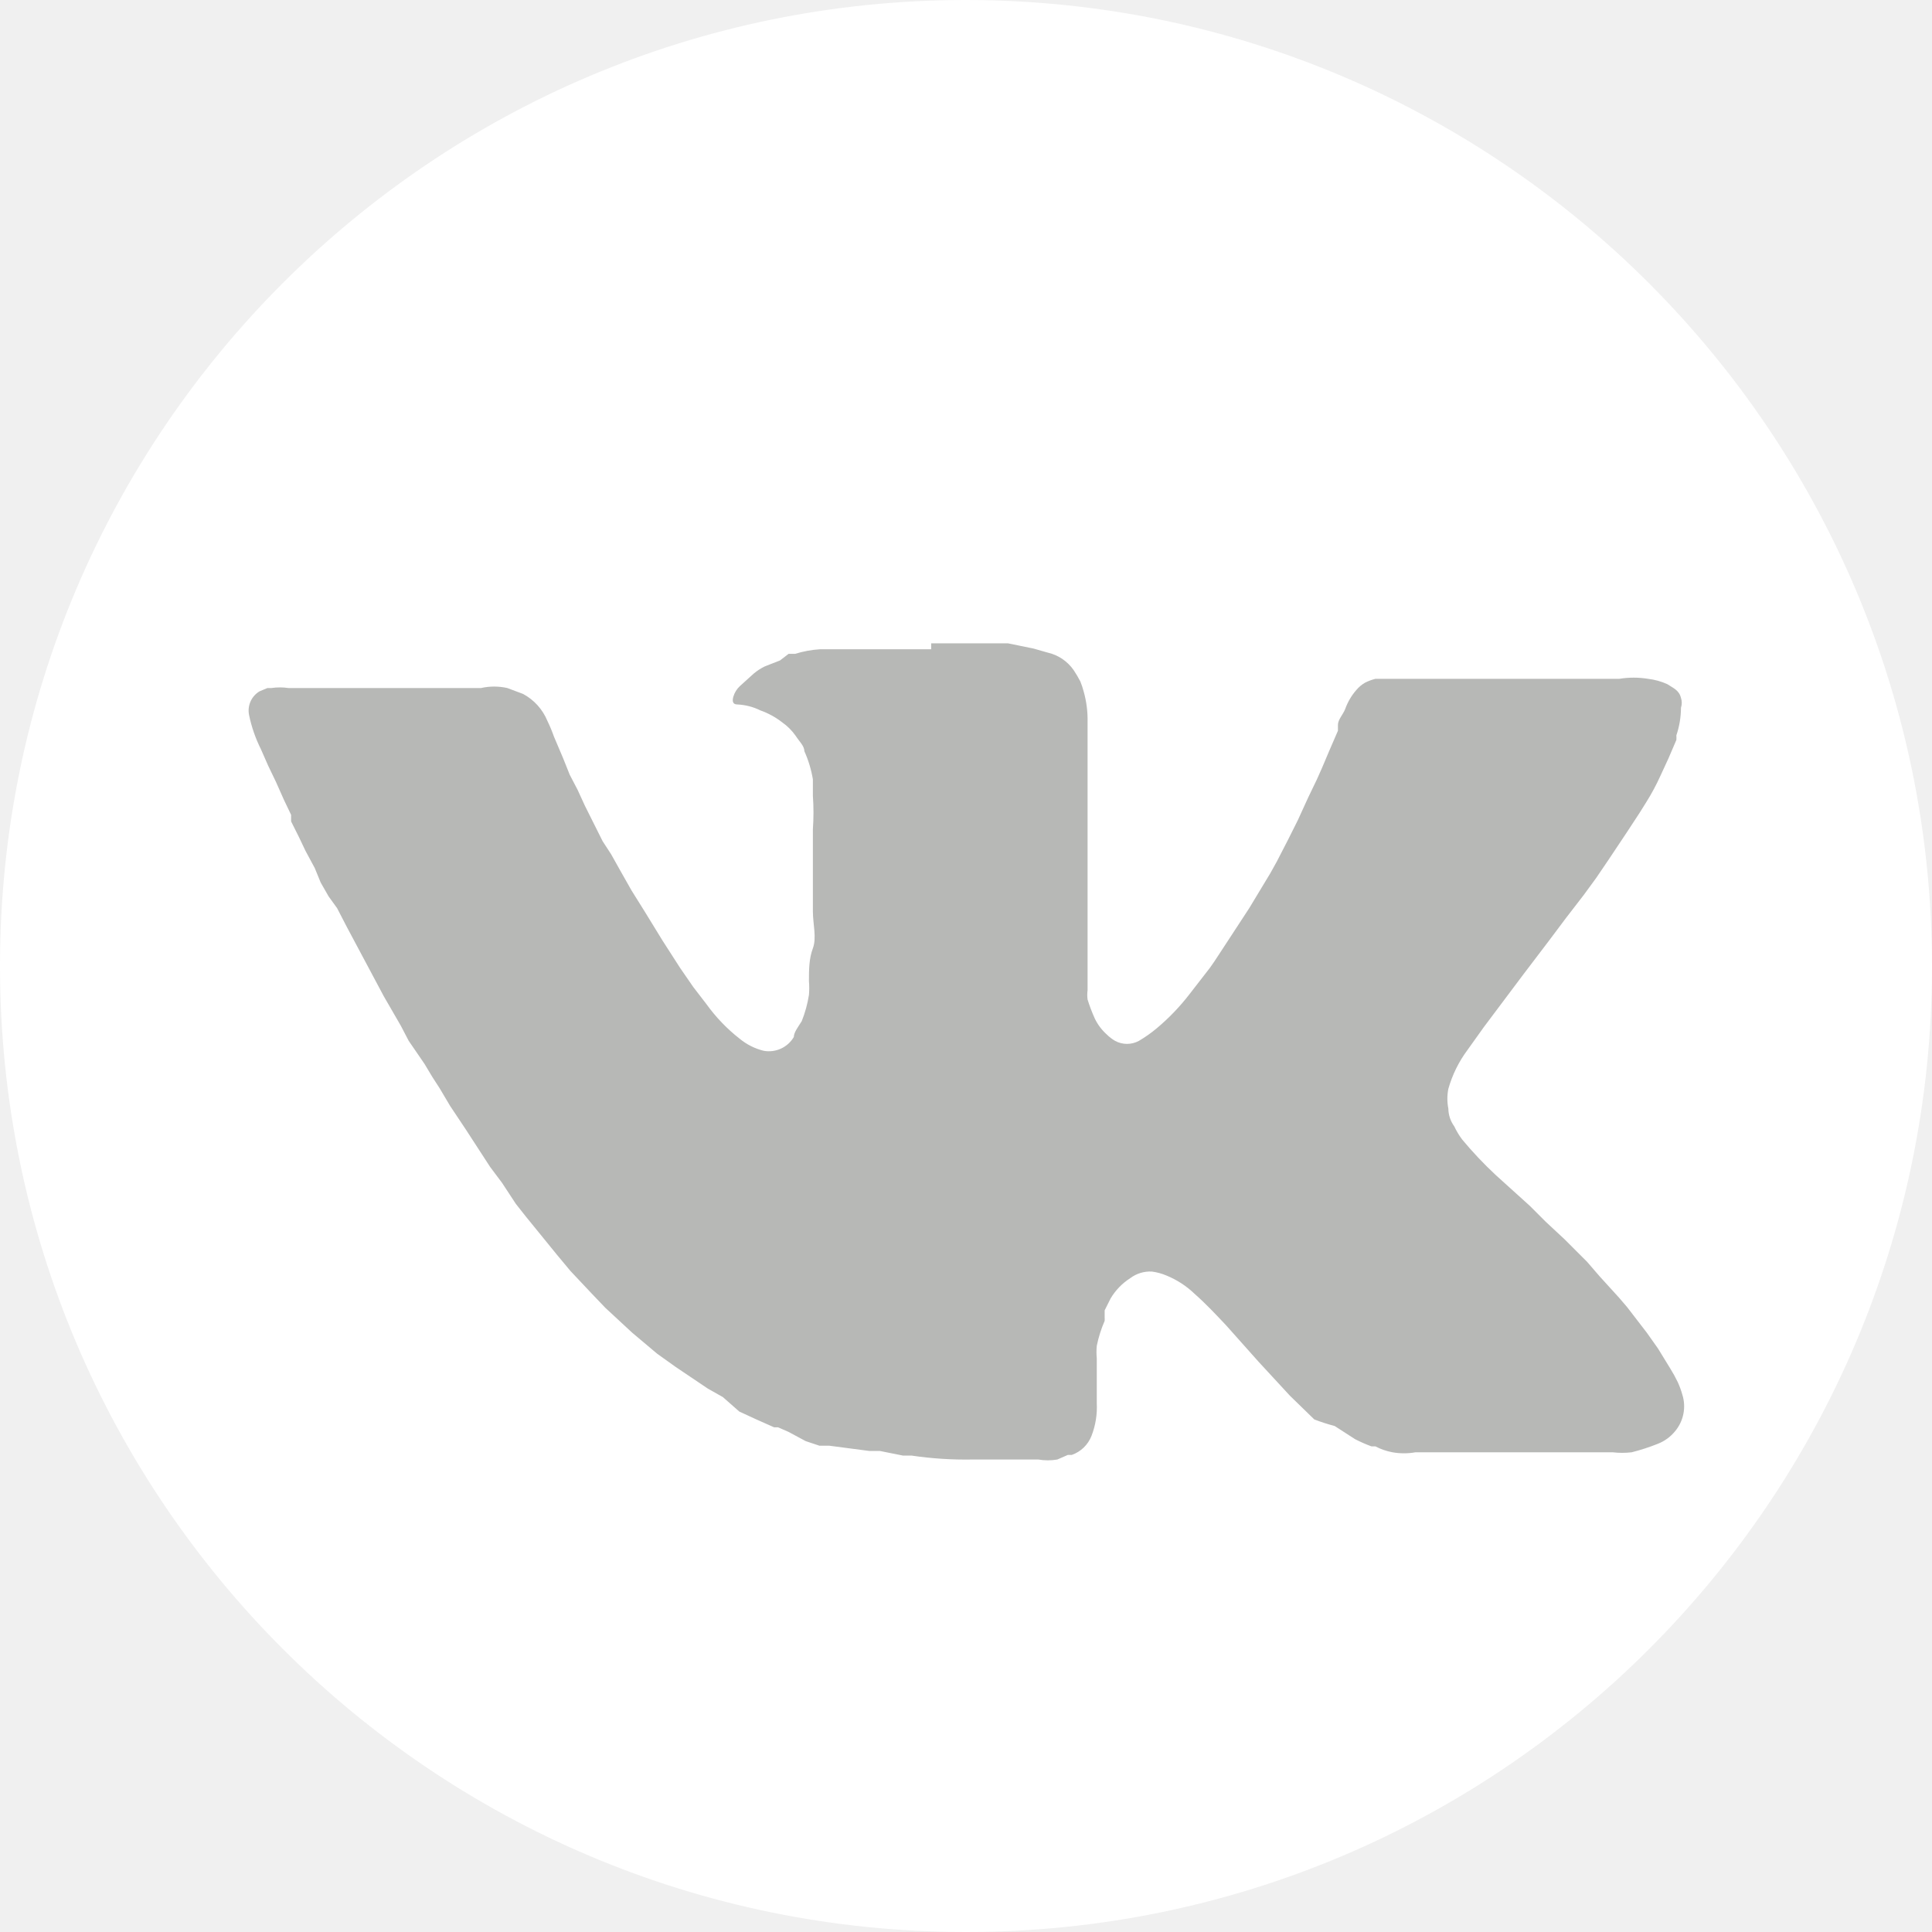
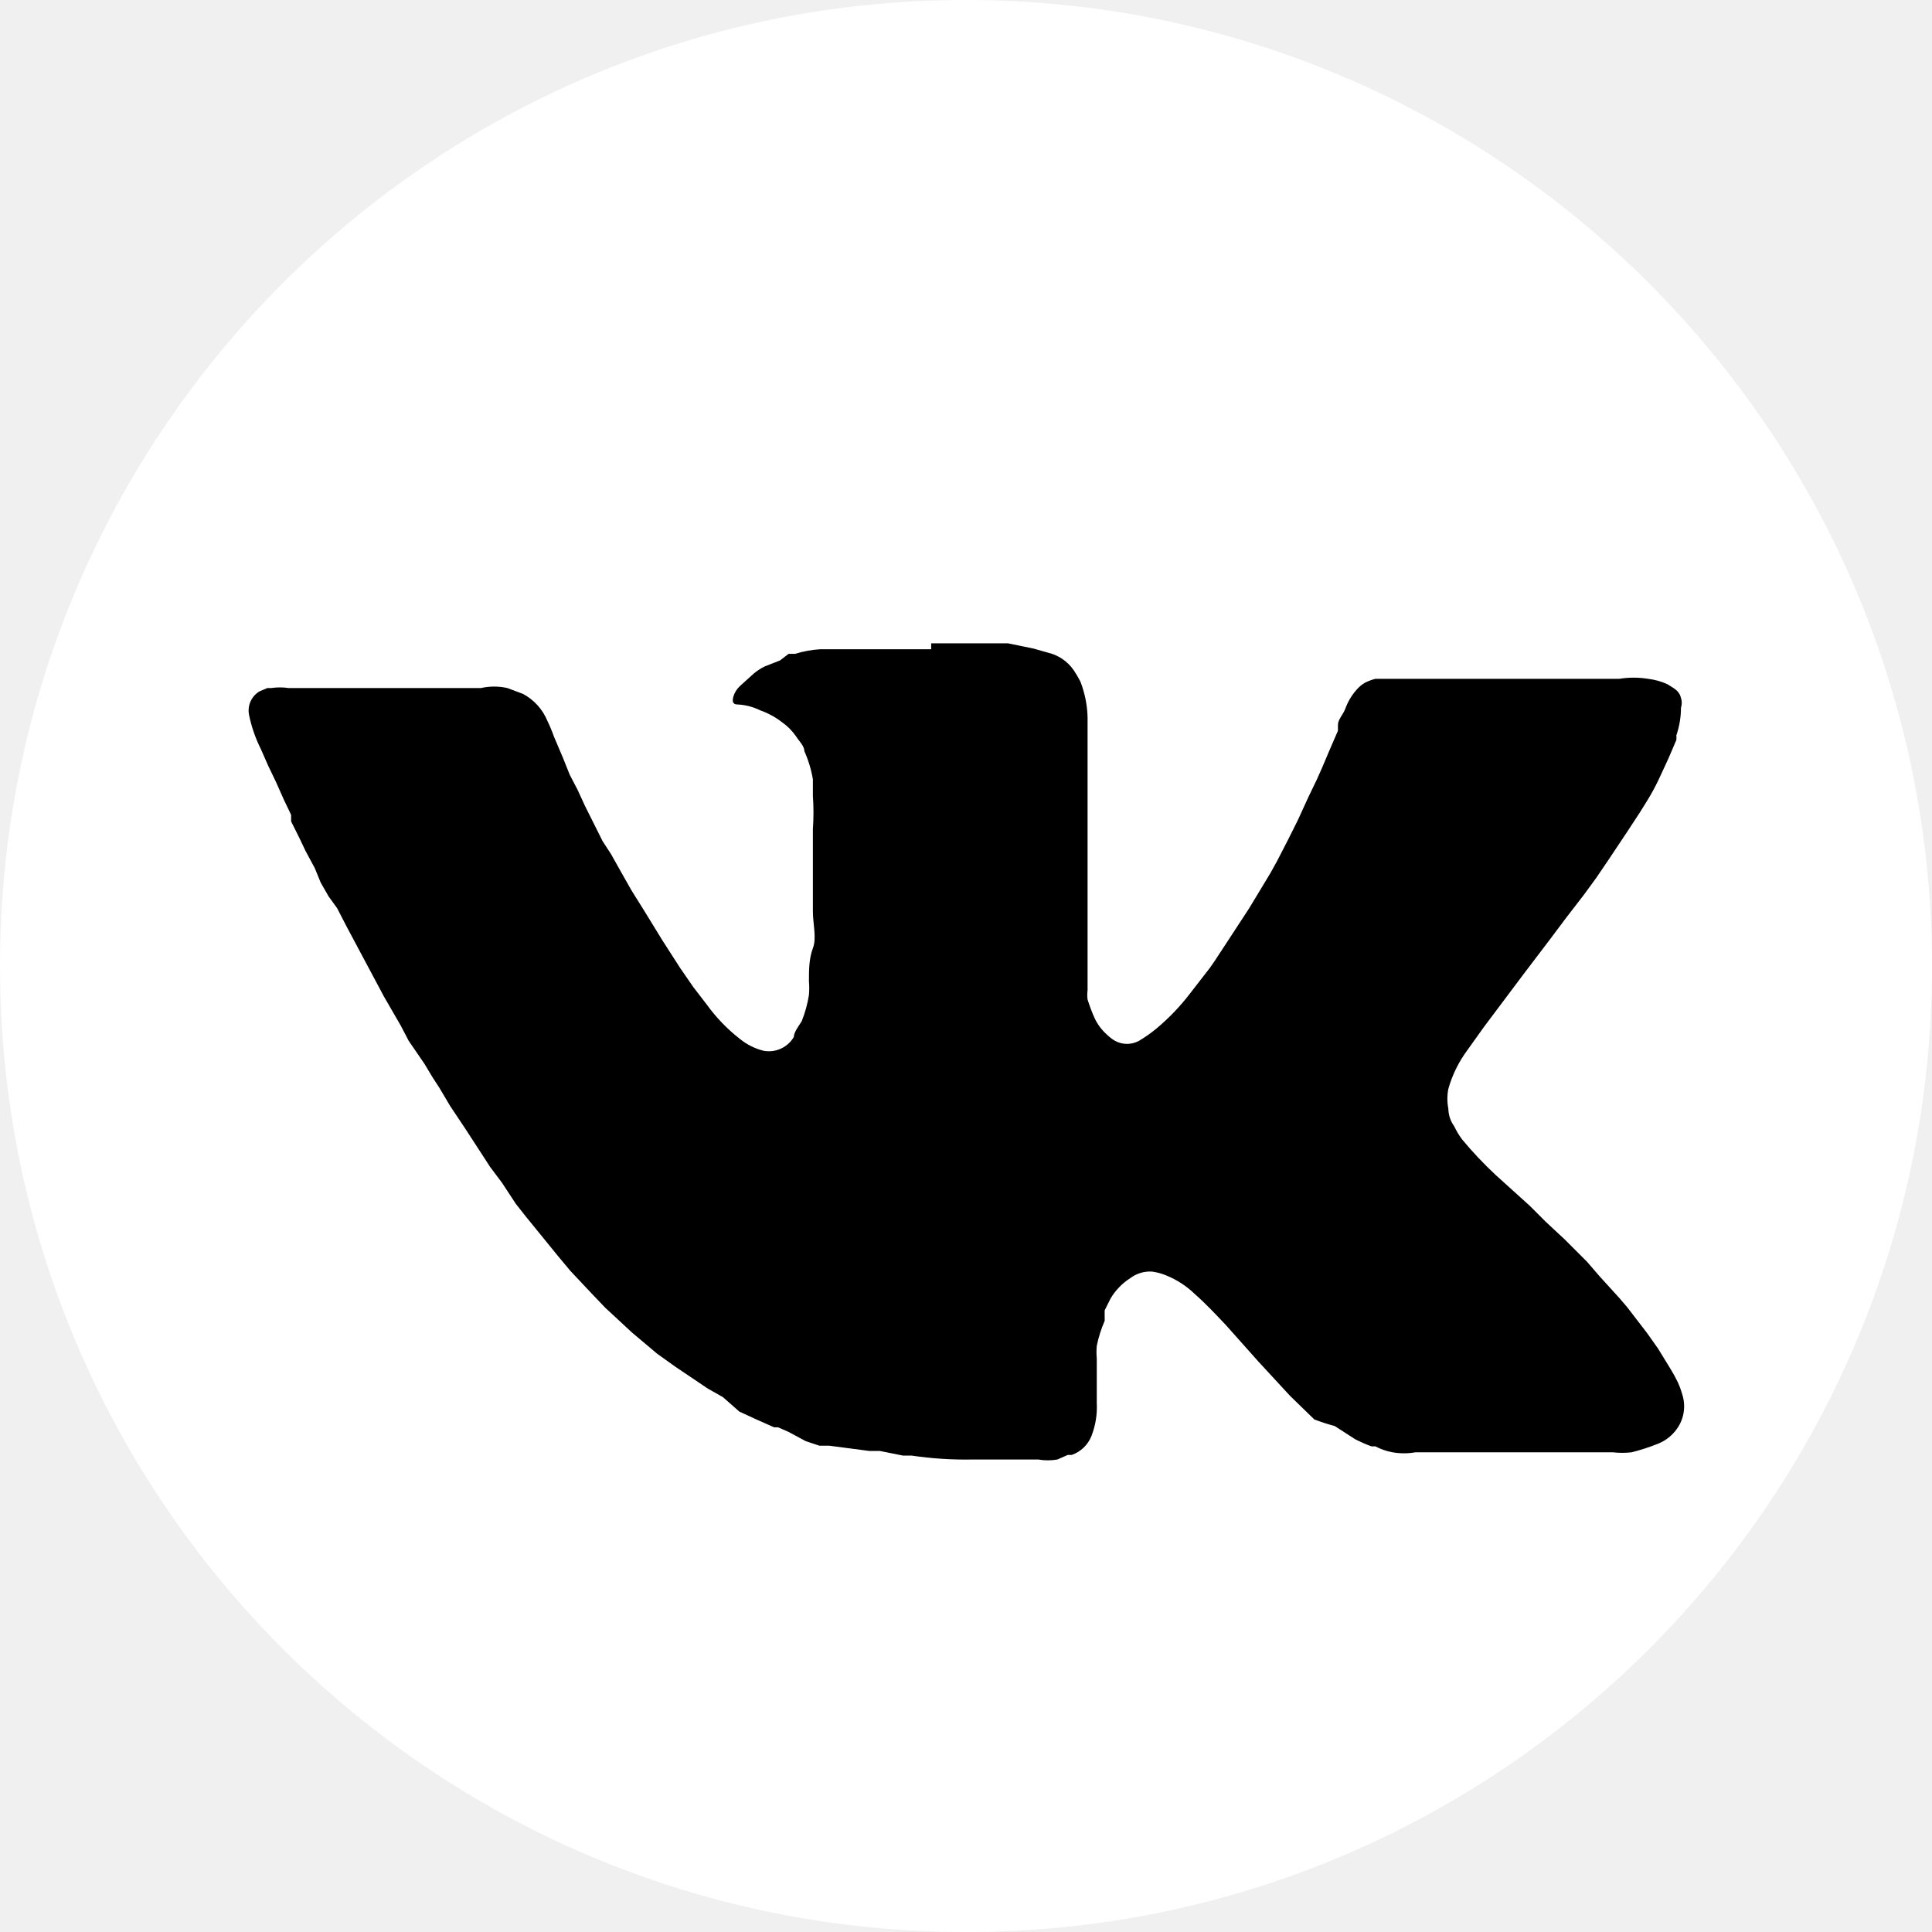
<svg xmlns="http://www.w3.org/2000/svg" viewBox="0 0 29.4 29.4">
  <path d="M29.4,14.71A14.7,14.7,0,1,1,14.7,0,14.71,14.71,0,0,1,29.4,14.71Z" style="fill:#fff;fill-rule:evenodd" />
-   <path d="M14.17,9.79h.09l.6,0,.31,0,.17,0,.39.08.21.06a.66.66,0,0,1,.4.27,1.79,1.79,0,0,1,.1.17,1.28,1.28,0,0,1,.05.15,1.59,1.59,0,0,1,.06.47c0,.25,0,.5,0,.75s0,.37,0,.56,0,.54,0,.82,0,.66,0,1,0,.41,0,.62,0,.22,0,.33a.52.52,0,0,0,0,.14,2.59,2.59,0,0,0,.11.29.78.78,0,0,0,.18.24.63.63,0,0,0,.13.1.38.38,0,0,0,.36,0,2,2,0,0,0,.27-.19,3.33,3.33,0,0,0,.5-.52l.31-.4.07-.1.19-.29.34-.52.32-.53.1-.18.17-.33.15-.3.16-.35.13-.27.08-.18.11-.26.13-.3,0-.09c0-.08.08-.16.11-.24a.9.9,0,0,1,.17-.29.5.5,0,0,1,.13-.11.75.75,0,0,1,.16-.06l.07,0h3.64a1.36,1.36,0,0,1,.44,0,1,1,0,0,1,.29.08c.09.06.18.09.21.21h0a.24.24,0,0,1,0,.15,1.32,1.32,0,0,1-.07.42.52.52,0,0,1,0,.07l-.12.28-.12.26a3.34,3.34,0,0,1-.22.41l-.1.16-.19.29-.28.42-.19.28-.19.26-.27.35-.27.36-.38.5-.3.4-.3.4-.25.35a1.81,1.81,0,0,0-.29.59.77.77,0,0,0,0,.3.47.47,0,0,0,.09.27l0,0a1.16,1.16,0,0,0,.12.2,5.88,5.88,0,0,0,.51.54l.52.47.08.08.16.16.29.27.18.18.16.16.19.22.3.33.12.14.3.39.17.24.19.31a2.19,2.19,0,0,1,.11.2,1.28,1.28,0,0,1,.07.19.59.59,0,0,1-.11.56.64.64,0,0,1-.26.19,3.14,3.14,0,0,1-.4.13,1.24,1.24,0,0,1-.29,0h-3a1,1,0,0,1-.35,0,.91.91,0,0,1-.26-.09l-.06,0a2.2,2.2,0,0,1-.25-.11l-.31-.2A2.92,2.92,0,0,1,20,21.6l-.37-.36-.48-.52-.49-.55c-.16-.17-.31-.33-.48-.48a1.36,1.36,0,0,0-.43-.28.85.85,0,0,0-.22-.06.5.5,0,0,0-.33.1.93.93,0,0,0-.3.31l-.09.18,0,.11a.35.35,0,0,1,0,.05,1.91,1.91,0,0,0-.12.38,1,1,0,0,0,0,.19c0,.09,0,.19,0,.28s0,.26,0,.4a1.21,1.21,0,0,1-.08.5.5.5,0,0,1-.3.29l-.06,0-.16.07a.85.85,0,0,1-.29,0h-1a5.64,5.64,0,0,1-.93-.06l-.13,0-.35-.07-.16,0L12.62,22l-.15,0-.21-.07L12,21.79l-.16-.07-.06,0-.27-.12-.26-.12L11,21.26l-.23-.13-.49-.33L10,20.6l-.38-.32-.41-.38L9,19.68l-.32-.34-.2-.24L8,18.51l-.15-.19L7.64,18l-.18-.24-.37-.57-.24-.36-.16-.27-.11-.17-.12-.2L6.33,16l-.11-.16-.12-.23-.26-.45-.32-.6-.24-.45-.15-.29L5,13.64l-.12-.21h0l-.09-.22,0,0-.14-.26-.1-.21-.12-.24,0-.1-.11-.23-.12-.27-.12-.25-.11-.25a2.12,2.12,0,0,1-.18-.52.34.34,0,0,1,.16-.36l0,0,.12-.05h.06a.89.89,0,0,1,.26,0H7.32a.91.91,0,0,1,.4,0l.24.09a.82.82,0,0,1,.37.41,2.34,2.34,0,0,1,.1.24l0,0,.14.33.1.25.12.23.11.24.15.3.12.24v0L9.3,13l.14.25.17.3.2.32.27.44.27.42.2.29.2.26a2.58,2.58,0,0,0,.51.53.92.92,0,0,0,.36.18.44.44,0,0,0,.46-.21c0-.07.07-.16.12-.24a1.85,1.85,0,0,0,.11-.4,1.25,1.25,0,0,0,0-.21c0-.17,0-.34.06-.5s0-.37,0-.56,0-.5,0-.75,0-.33,0-.5a3.61,3.61,0,0,0,0-.51c0-.08,0-.17,0-.25a1.75,1.75,0,0,0-.13-.43c0-.08-.08-.15-.13-.23a.85.85,0,0,0-.21-.21,1.19,1.19,0,0,0-.33-.18.88.88,0,0,0-.35-.09h0c-.07,0-.08-.05-.06-.12a.36.36,0,0,1,.1-.16l.21-.19a.81.81,0,0,1,.17-.11l.23-.09L12,9.95l.1,0a1.58,1.58,0,0,1,.38-.07l.27,0,.29,0h1.13Z" style="fill:#b7b8b6" />
+   <path d="M14.17,9.79h.09l.6,0,.31,0,.17,0,.39.08.21.06a.66.66,0,0,1,.4.27,1.79,1.79,0,0,1,.1.17,1.28,1.28,0,0,1,.05.15,1.59,1.59,0,0,1,.06.47c0,.25,0,.5,0,.75s0,.37,0,.56,0,.54,0,.82,0,.66,0,1,0,.41,0,.62,0,.22,0,.33a.52.52,0,0,0,0,.14,2.59,2.59,0,0,0,.11.29.78.78,0,0,0,.18.24.63.63,0,0,0,.13.1.38.38,0,0,0,.36,0,2,2,0,0,0,.27-.19,3.33,3.33,0,0,0,.5-.52l.31-.4.07-.1.19-.29.34-.52.32-.53.1-.18.17-.33.15-.3.16-.35.13-.27.08-.18.11-.26.13-.3,0-.09c0-.08.08-.16.11-.24a.9.9,0,0,1,.17-.29.5.5,0,0,1,.13-.11.75.75,0,0,1,.16-.06l.07,0h3.64a1.36,1.36,0,0,1,.44,0,1,1,0,0,1,.29.08c.09.06.18.09.21.21h0a.24.24,0,0,1,0,.15,1.32,1.32,0,0,1-.07.42.52.52,0,0,1,0,.07l-.12.28-.12.26a3.34,3.34,0,0,1-.22.41l-.1.16-.19.29-.28.42-.19.28-.19.26-.27.35-.27.36-.38.5-.3.4-.3.4-.25.35a1.81,1.81,0,0,0-.29.59.77.77,0,0,0,0,.3.47.47,0,0,0,.09.27l0,0a1.16,1.16,0,0,0,.12.2,5.88,5.88,0,0,0,.51.54l.52.47.08.08.16.16.29.27.18.18.16.16.19.22.3.33.12.14.3.39.17.24.19.31a2.19,2.19,0,0,1,.11.2,1.28,1.28,0,0,1,.07.19.59.59,0,0,1-.11.56.64.64,0,0,1-.26.19,3.14,3.14,0,0,1-.4.13,1.24,1.24,0,0,1-.29,0h-3a1,1,0,0,1-.35,0,.91.91,0,0,1-.26-.09l-.06,0a2.2,2.2,0,0,1-.25-.11l-.31-.2A2.92,2.92,0,0,1,20,21.6l-.37-.36-.48-.52-.49-.55c-.16-.17-.31-.33-.48-.48a1.36,1.36,0,0,0-.43-.28.85.85,0,0,0-.22-.06.5.5,0,0,0-.33.1.93.93,0,0,0-.3.31l-.09.18,0,.11a.35.35,0,0,1,0,.05,1.91,1.91,0,0,0-.12.38,1,1,0,0,0,0,.19c0,.09,0,.19,0,.28s0,.26,0,.4a1.21,1.21,0,0,1-.08.5.5.5,0,0,1-.3.29l-.06,0-.16.07a.85.85,0,0,1-.29,0h-1a5.64,5.64,0,0,1-.93-.06l-.13,0-.35-.07-.16,0L12.62,22l-.15,0-.21-.07L12,21.79l-.16-.07-.06,0-.27-.12-.26-.12L11,21.26l-.23-.13-.49-.33L10,20.6l-.38-.32-.41-.38L9,19.68l-.32-.34-.2-.24L8,18.51l-.15-.19L7.64,18l-.18-.24-.37-.57-.24-.36-.16-.27-.11-.17-.12-.2L6.33,16l-.11-.16-.12-.23-.26-.45-.32-.6-.24-.45-.15-.29L5,13.64l-.12-.21h0l-.09-.22,0,0-.14-.26-.1-.21-.12-.24,0-.1-.11-.23-.12-.27-.12-.25-.11-.25a2.12,2.12,0,0,1-.18-.52.34.34,0,0,1,.16-.36l0,0,.12-.05h.06a.89.89,0,0,1,.26,0H7.32a.91.91,0,0,1,.4,0l.24.09a.82.82,0,0,1,.37.41,2.34,2.34,0,0,1,.1.24l0,0,.14.33.1.25.12.23.11.24.15.3.12.24v0L9.3,13l.14.25.17.3.2.32.27.44.27.42.2.29.2.26a2.58,2.58,0,0,0,.51.53.92.92,0,0,0,.36.18.44.44,0,0,0,.46-.21c0-.07.07-.16.12-.24a1.85,1.85,0,0,0,.11-.4,1.25,1.25,0,0,0,0-.21c0-.17,0-.34.06-.5s0-.37,0-.56,0-.5,0-.75,0-.33,0-.5a3.61,3.61,0,0,0,0-.51c0-.08,0-.17,0-.25a1.75,1.75,0,0,0-.13-.43c0-.08-.08-.15-.13-.23a.85.85,0,0,0-.21-.21,1.19,1.19,0,0,0-.33-.18.88.88,0,0,0-.35-.09h0c-.07,0-.08-.05-.06-.12a.36.36,0,0,1,.1-.16l.21-.19a.81.81,0,0,1,.17-.11l.23-.09L12,9.95l.1,0a1.58,1.58,0,0,1,.38-.07l.27,0,.29,0h1.13Z" style="fill:#000" />
</svg>
